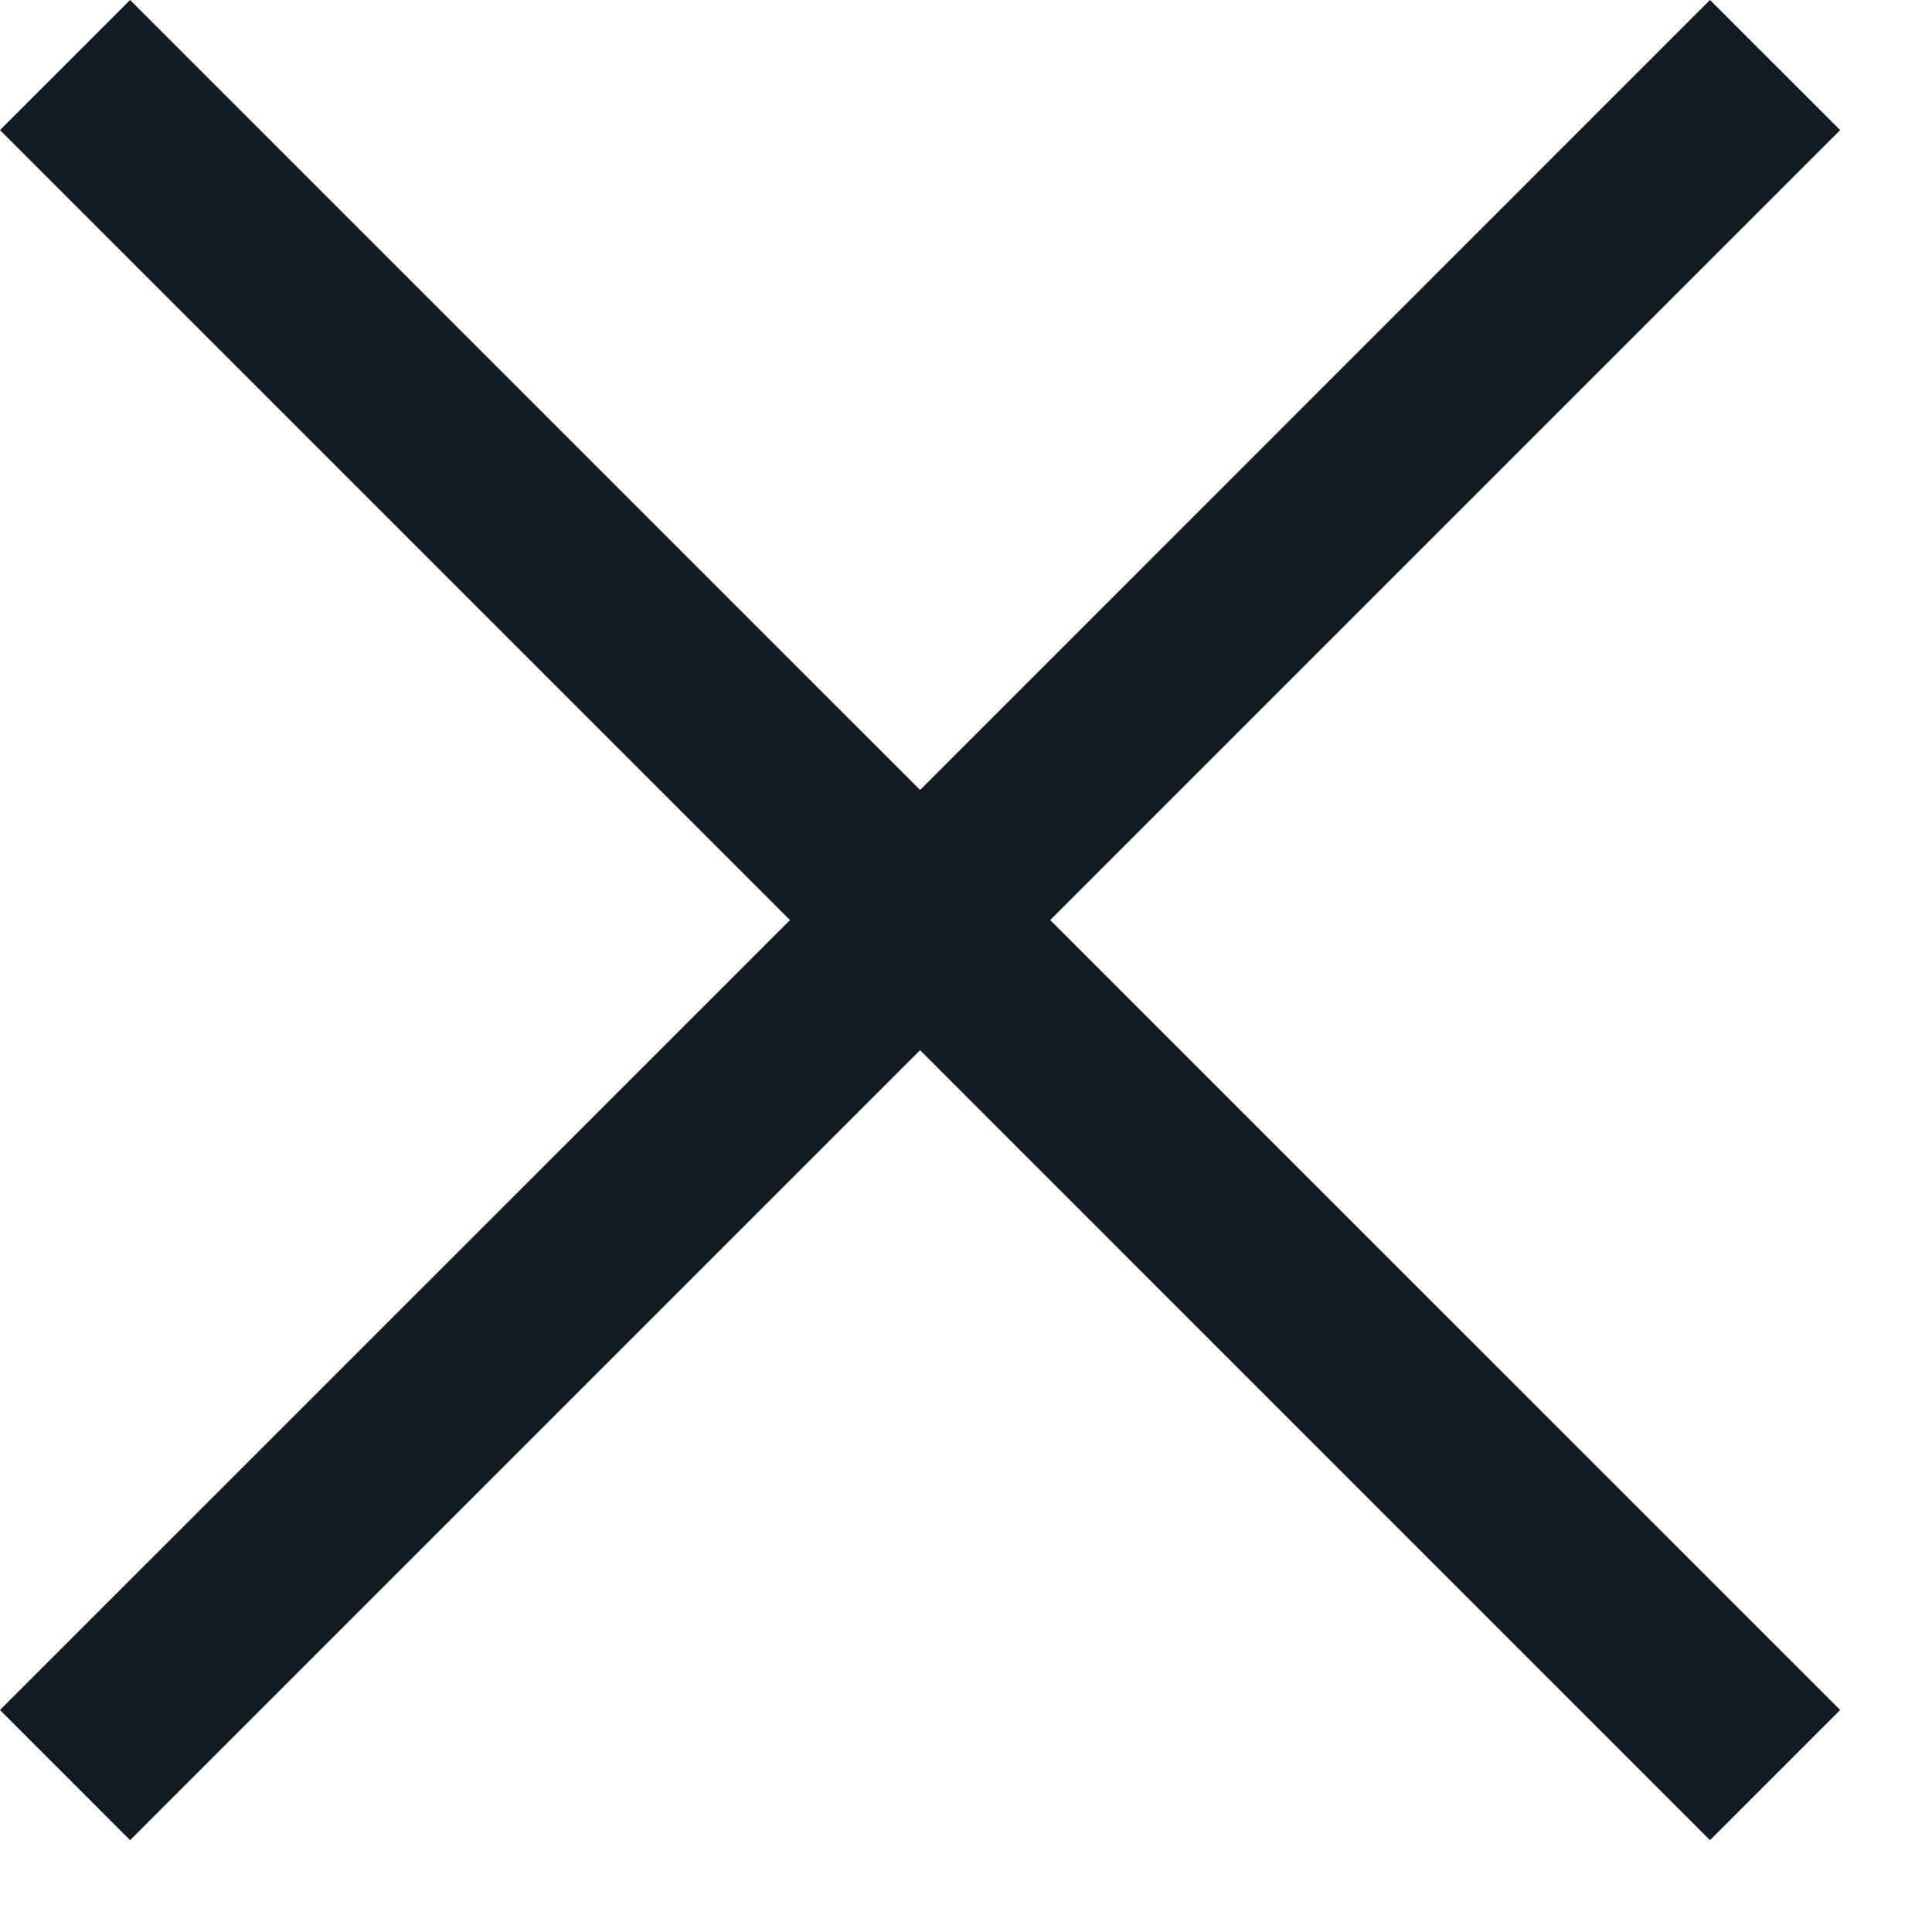
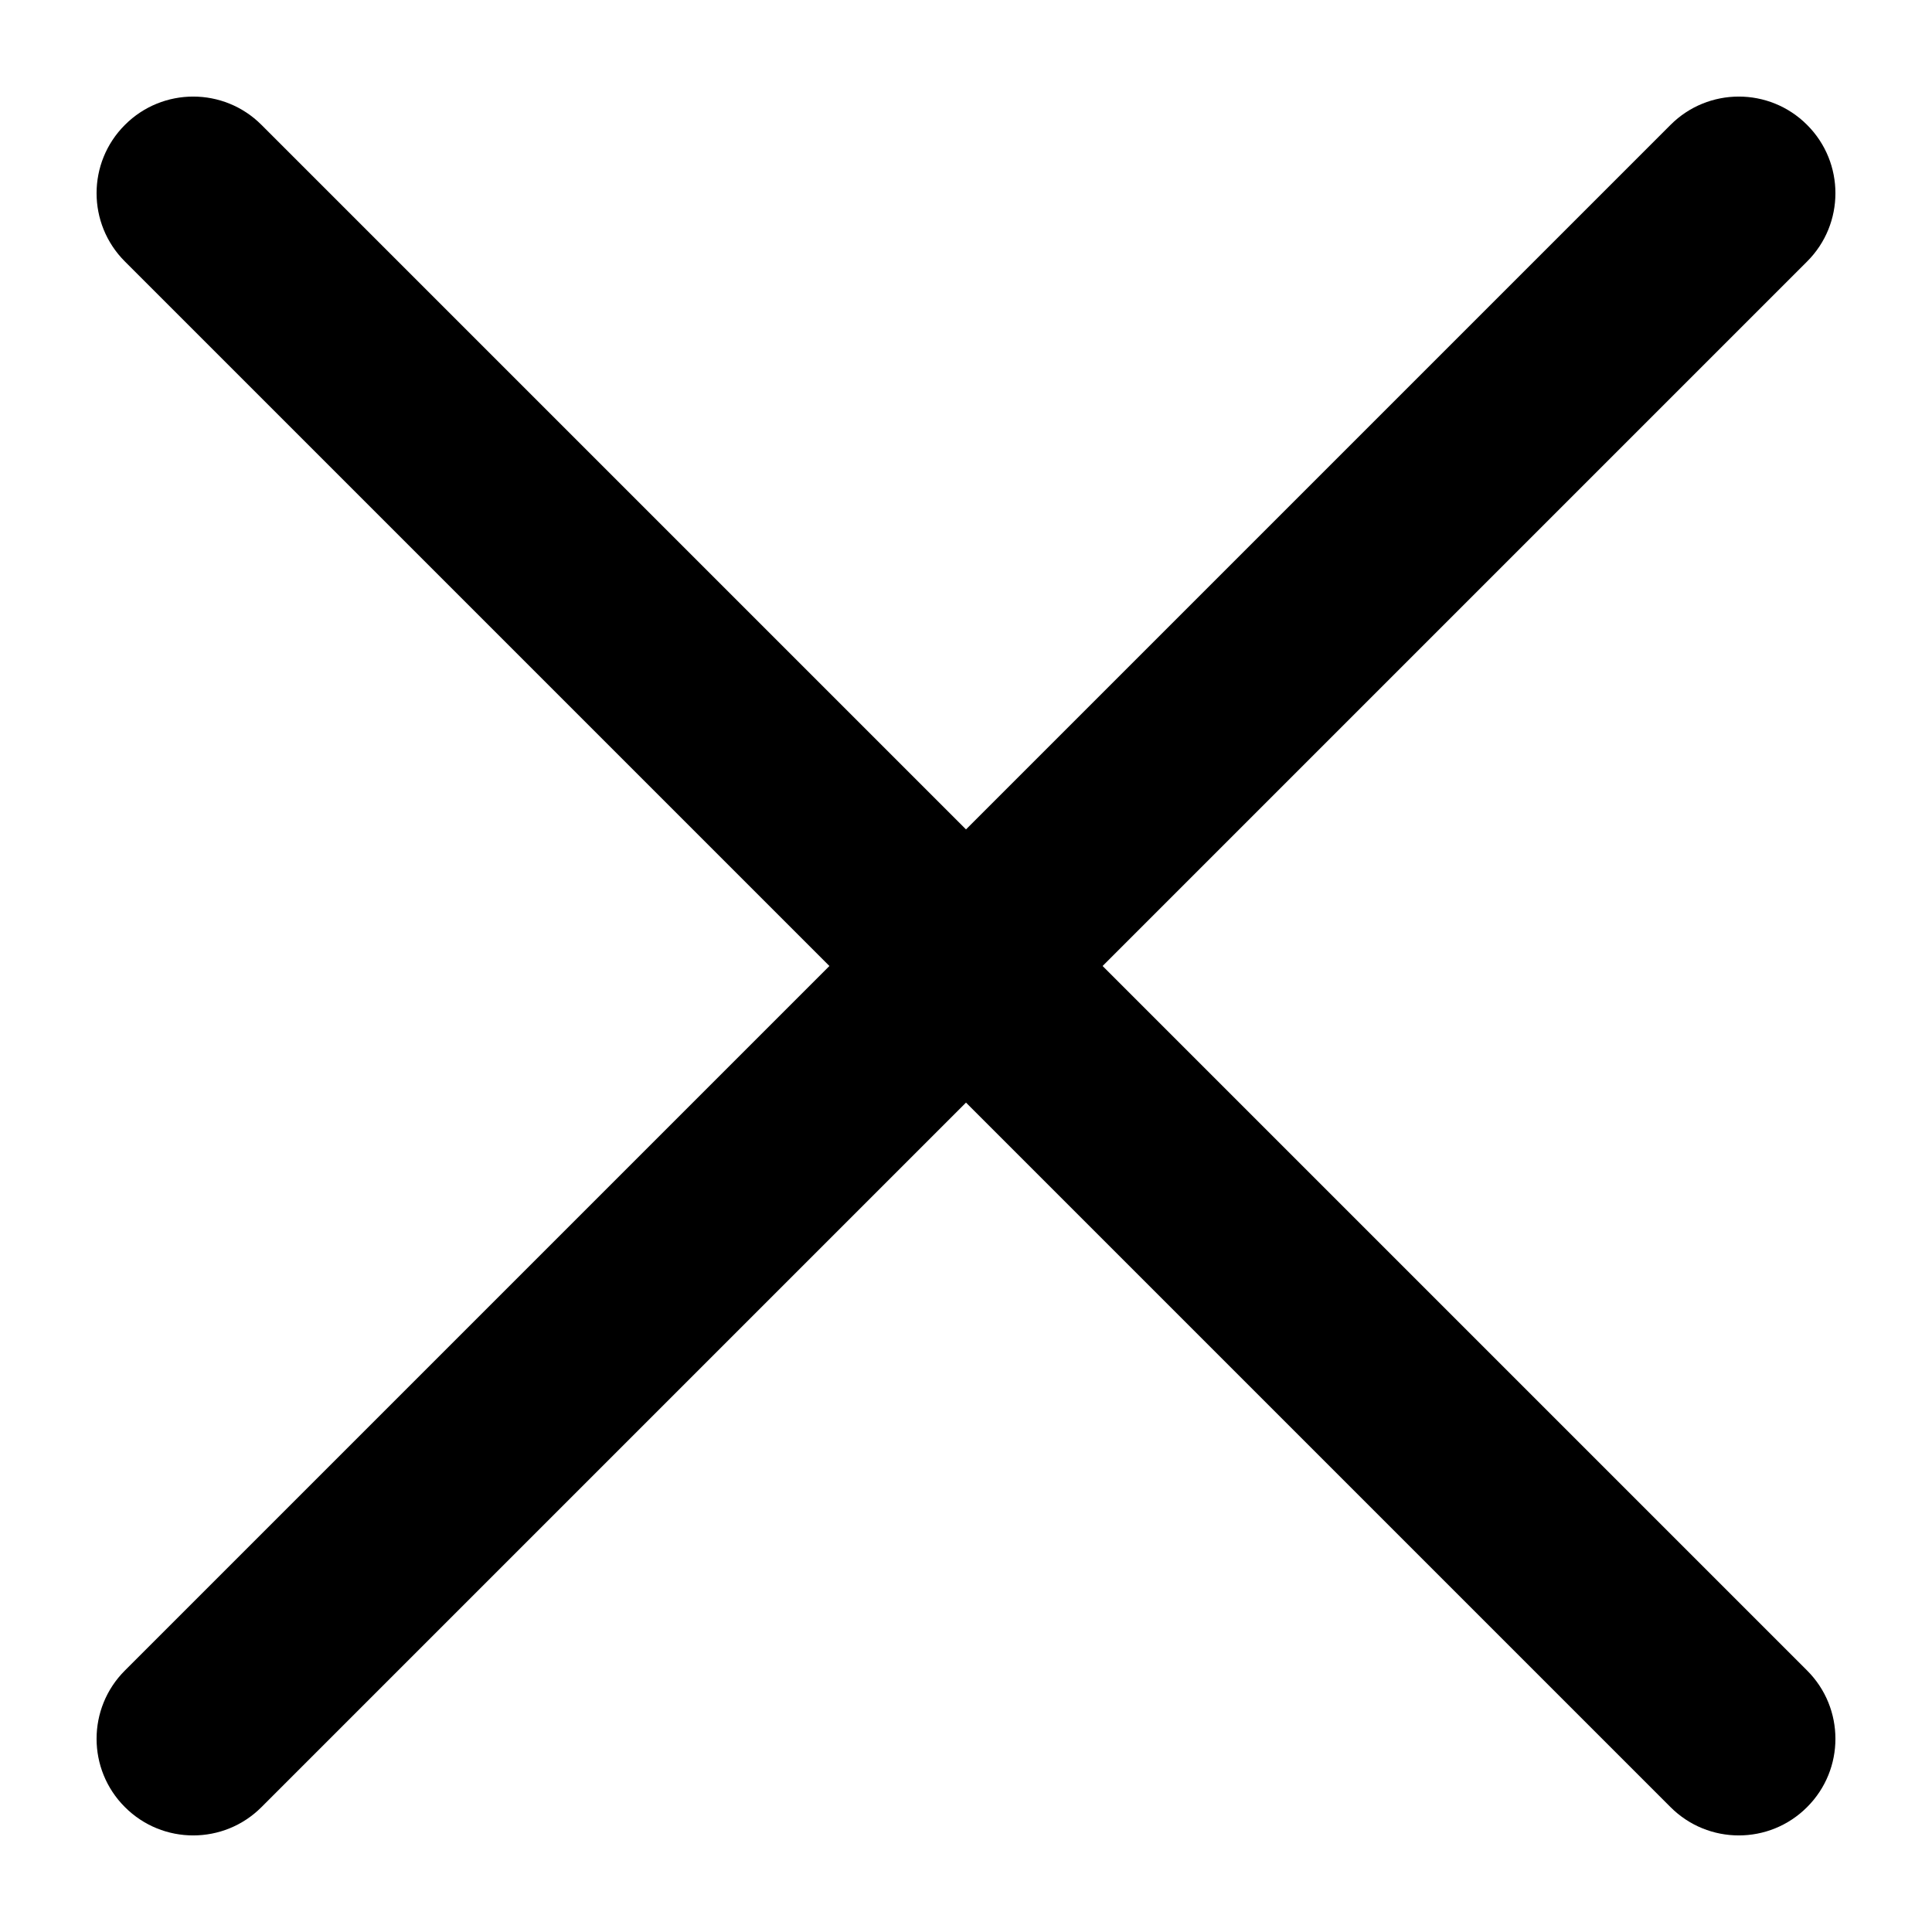
- <svg xmlns="http://www.w3.org/2000/svg" width="21" height="21" viewBox="0 0 21 21" fill="none">
-   <path d="M3.20673e-05 18.587L1.414 20.002L10.001 11.415L18.587 20.002L20.002 18.587L11.415 10.001L20.002 1.414L18.587 0L10.001 8.587L1.414 6.15524e-05L0 1.414L8.587 10.001L3.20673e-05 18.587Z" fill="#121A23" />
+ <svg xmlns="http://www.w3.org/2000/svg" width="20" height="20" viewBox="0 0 20 20" fill="none">
+   <path d="M18.707 2.707C19.098 2.317 19.098 1.683 18.707 1.293C18.317 0.902 17.683 0.902 17.293 1.293L10 8.586L2.707 1.293C2.317 0.902 1.683 0.902 1.293 1.293C0.902 1.683 0.902 2.317 1.293 2.707L8.586 10L1.293 17.293C0.902 17.683 0.902 18.317 1.293 18.707C1.683 19.098 2.317 19.098 2.707 18.707L10 11.414L17.293 18.707C17.683 19.098 18.317 19.098 18.707 18.707C19.098 18.317 19.098 17.683 18.707 17.293L11.414 10L18.707 2.707Z" fill="black" />
</svg>
